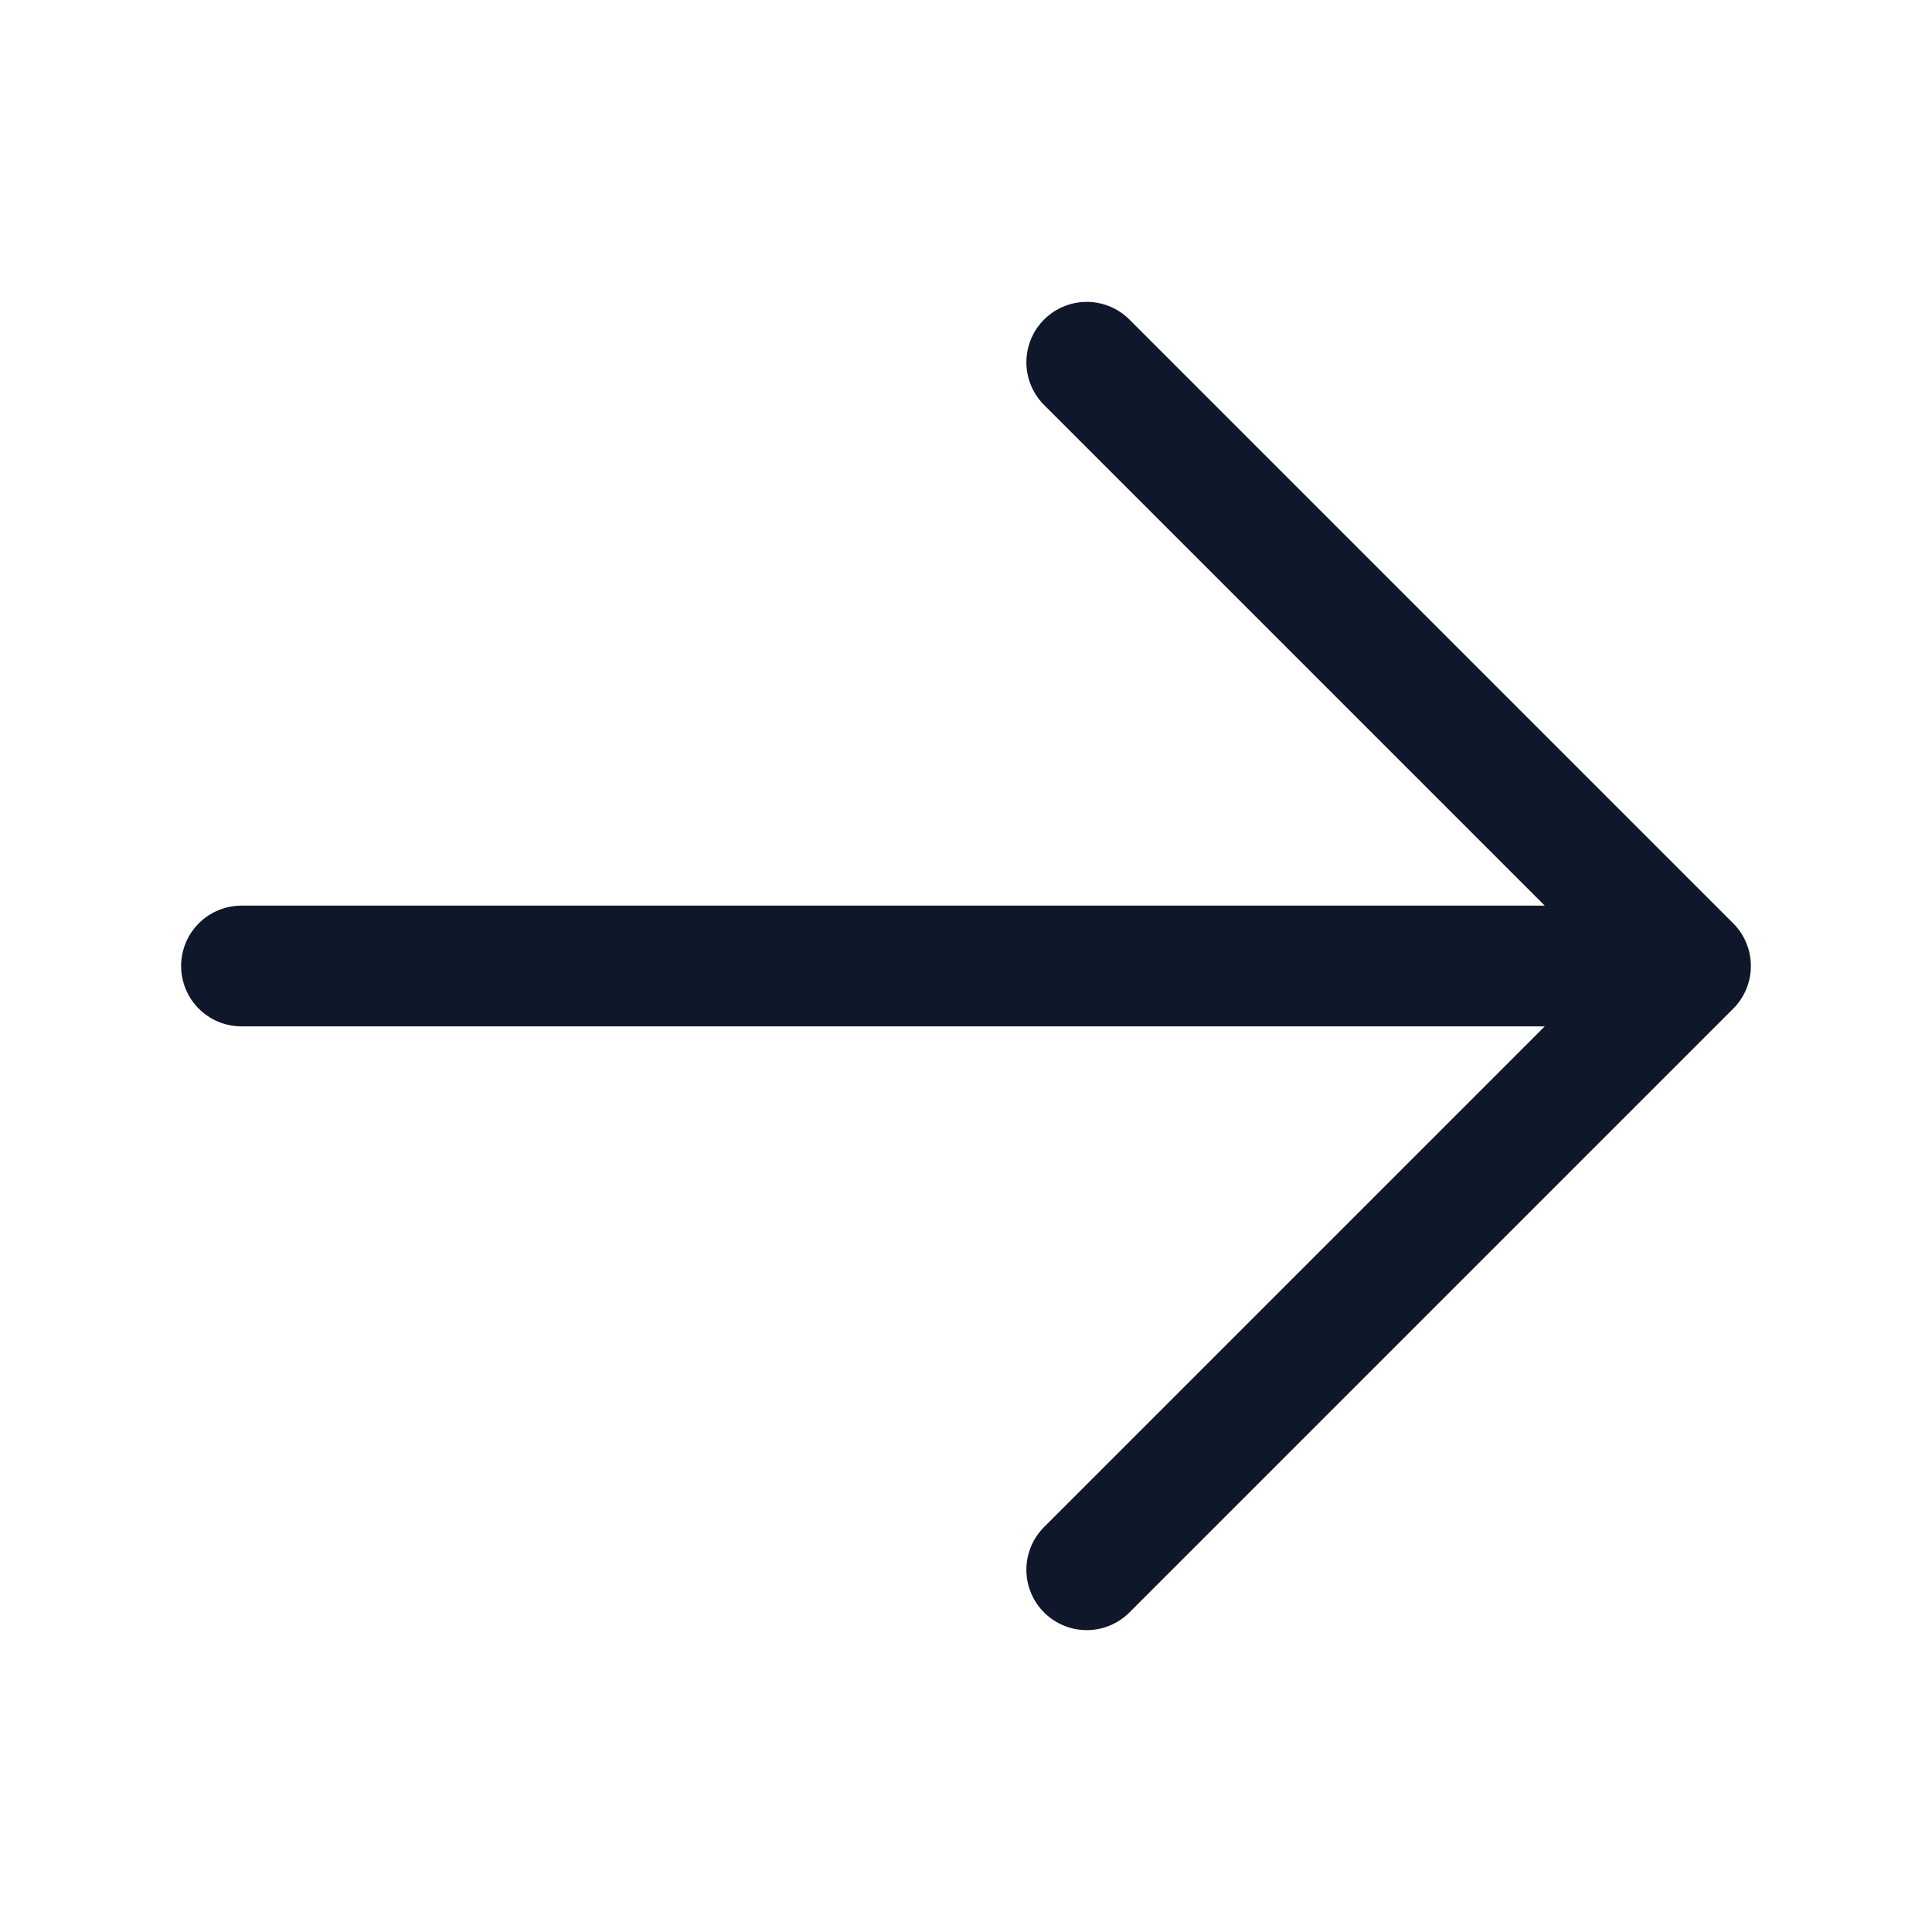
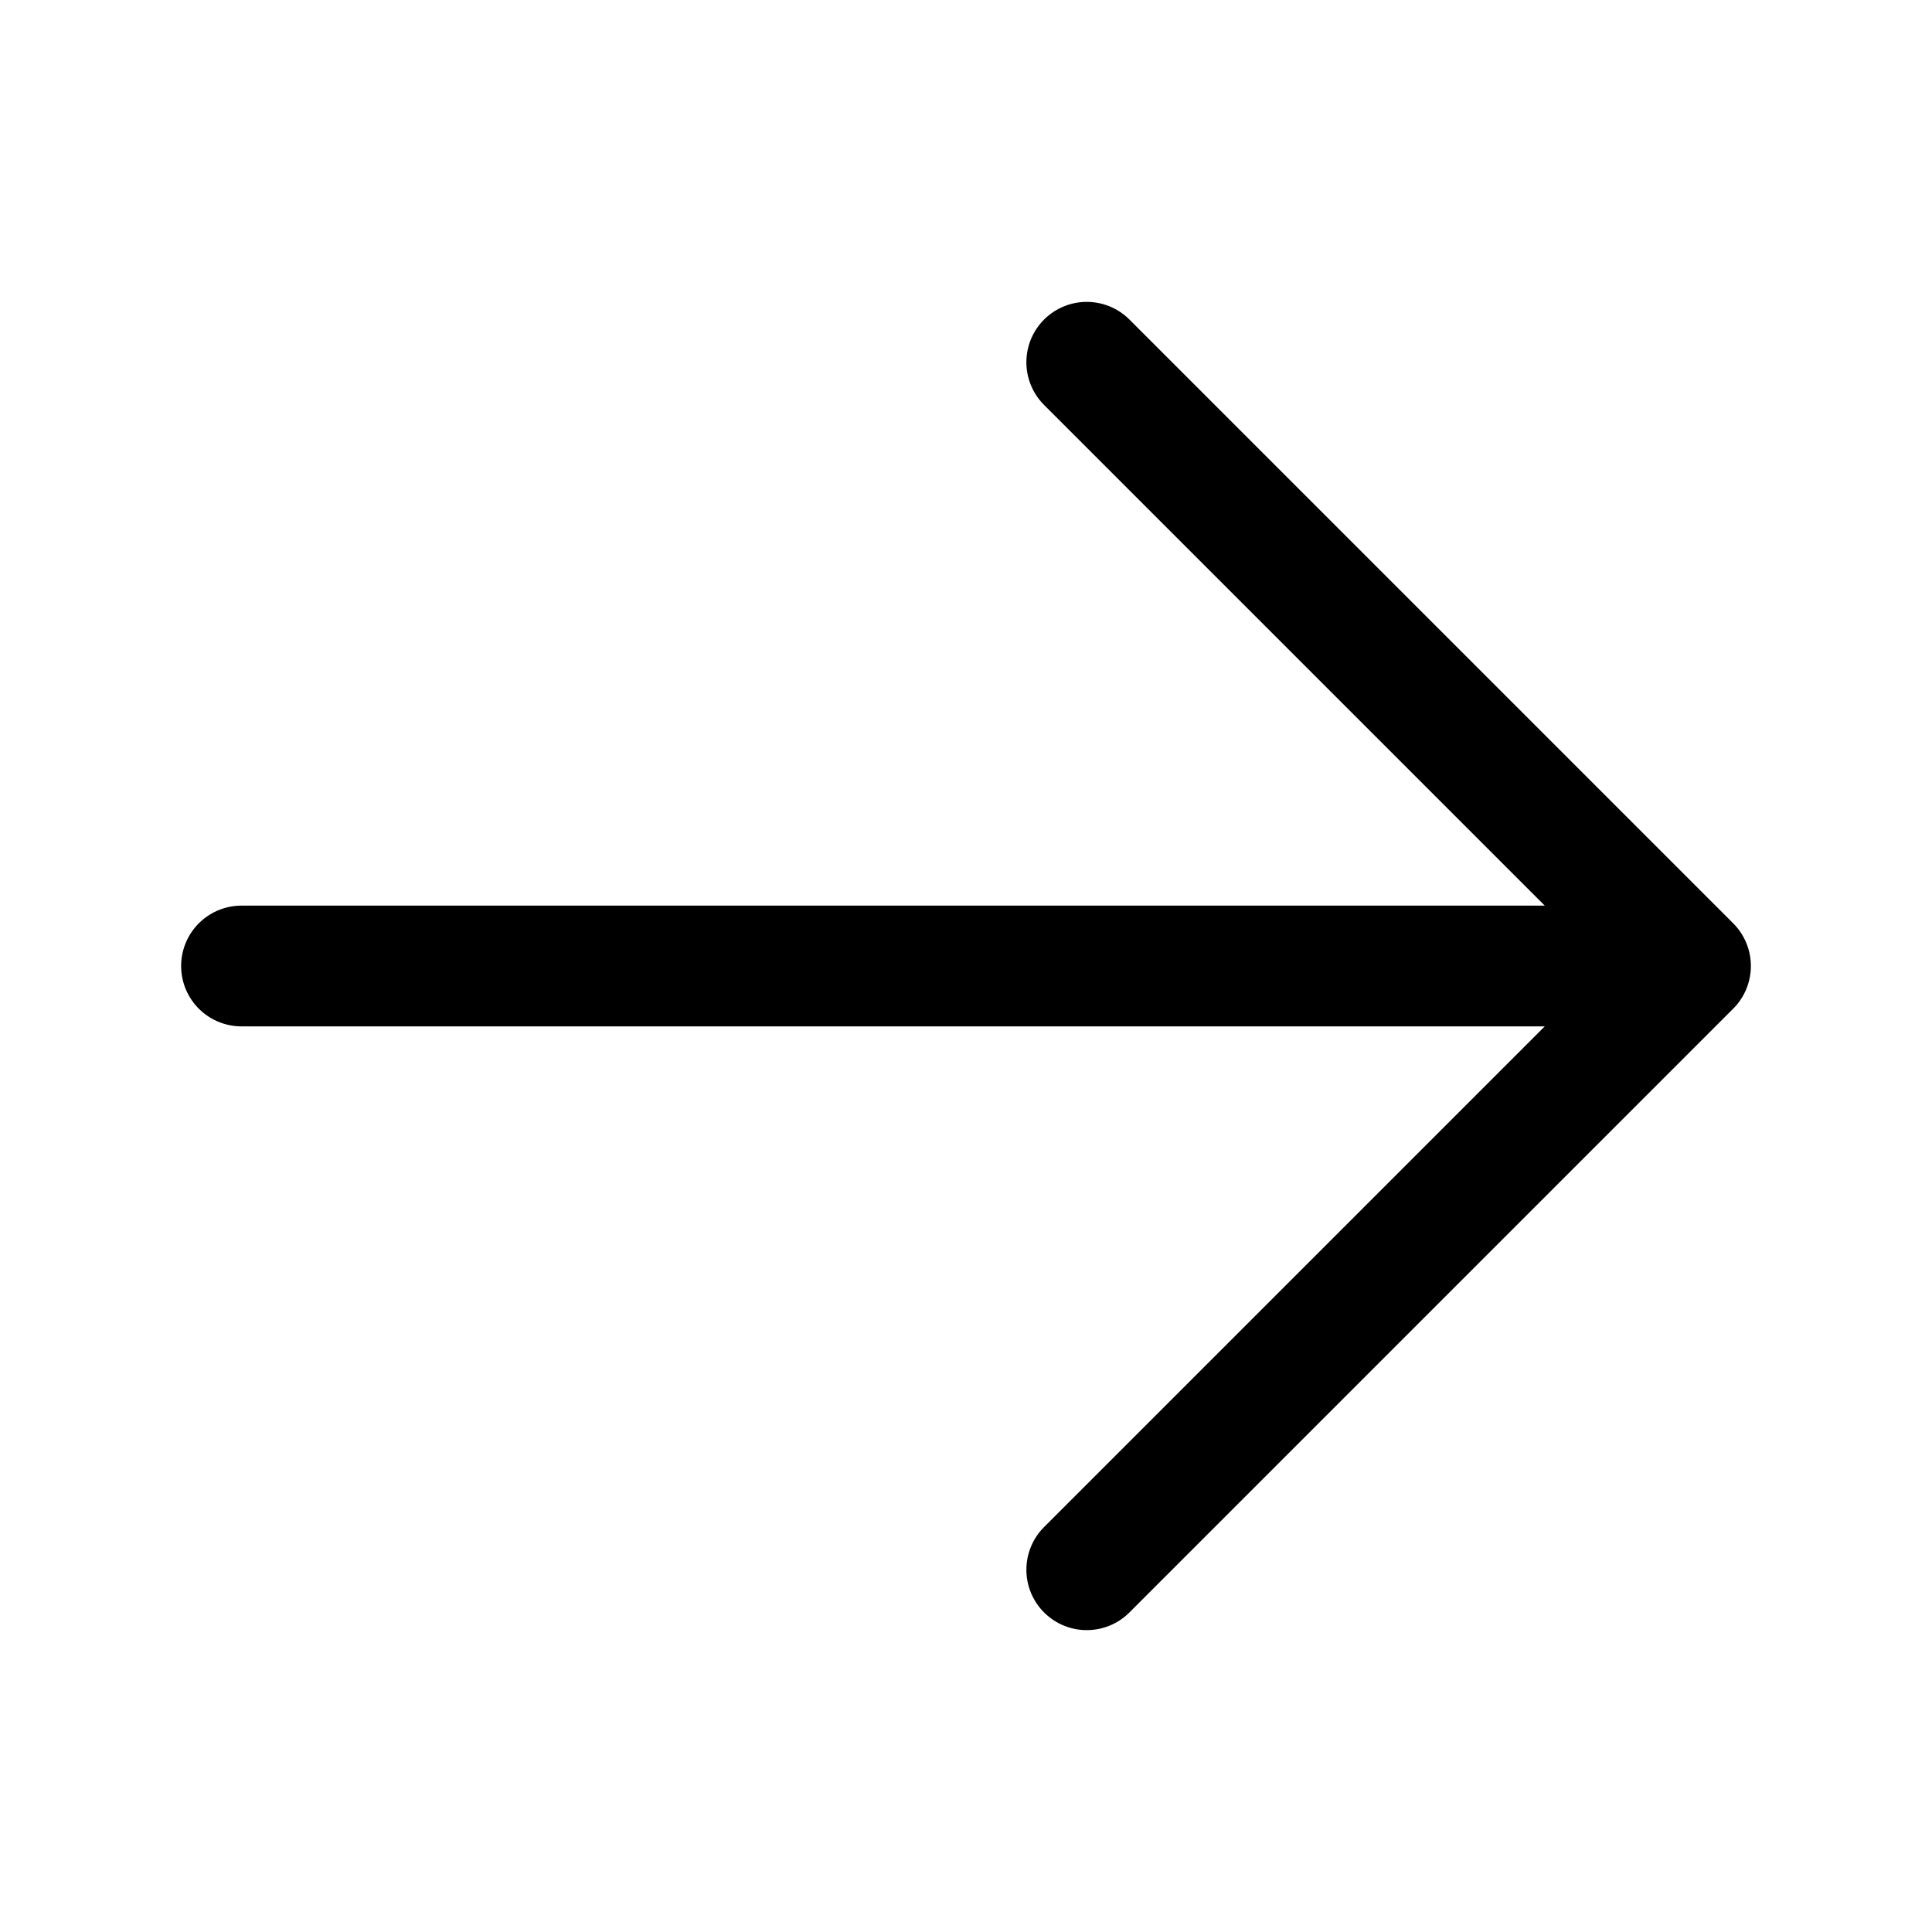
<svg xmlns="http://www.w3.org/2000/svg" width="24" height="24" viewBox="0 0 24 24" fill="none">
-   <path d="M13.5 4.5L21 12M21 12L13.5 19.5M21 12H3" stroke="#0F172A" stroke-width="1.5" stroke-linecap="round" stroke-linejoin="round" />
+   <path d="M13.5 4.5L21 12M21 12L13.5 19.5M21 12H3" stroke="currentColor" stroke-width="1.5" stroke-linecap="round" stroke-linejoin="round" />
</svg>
